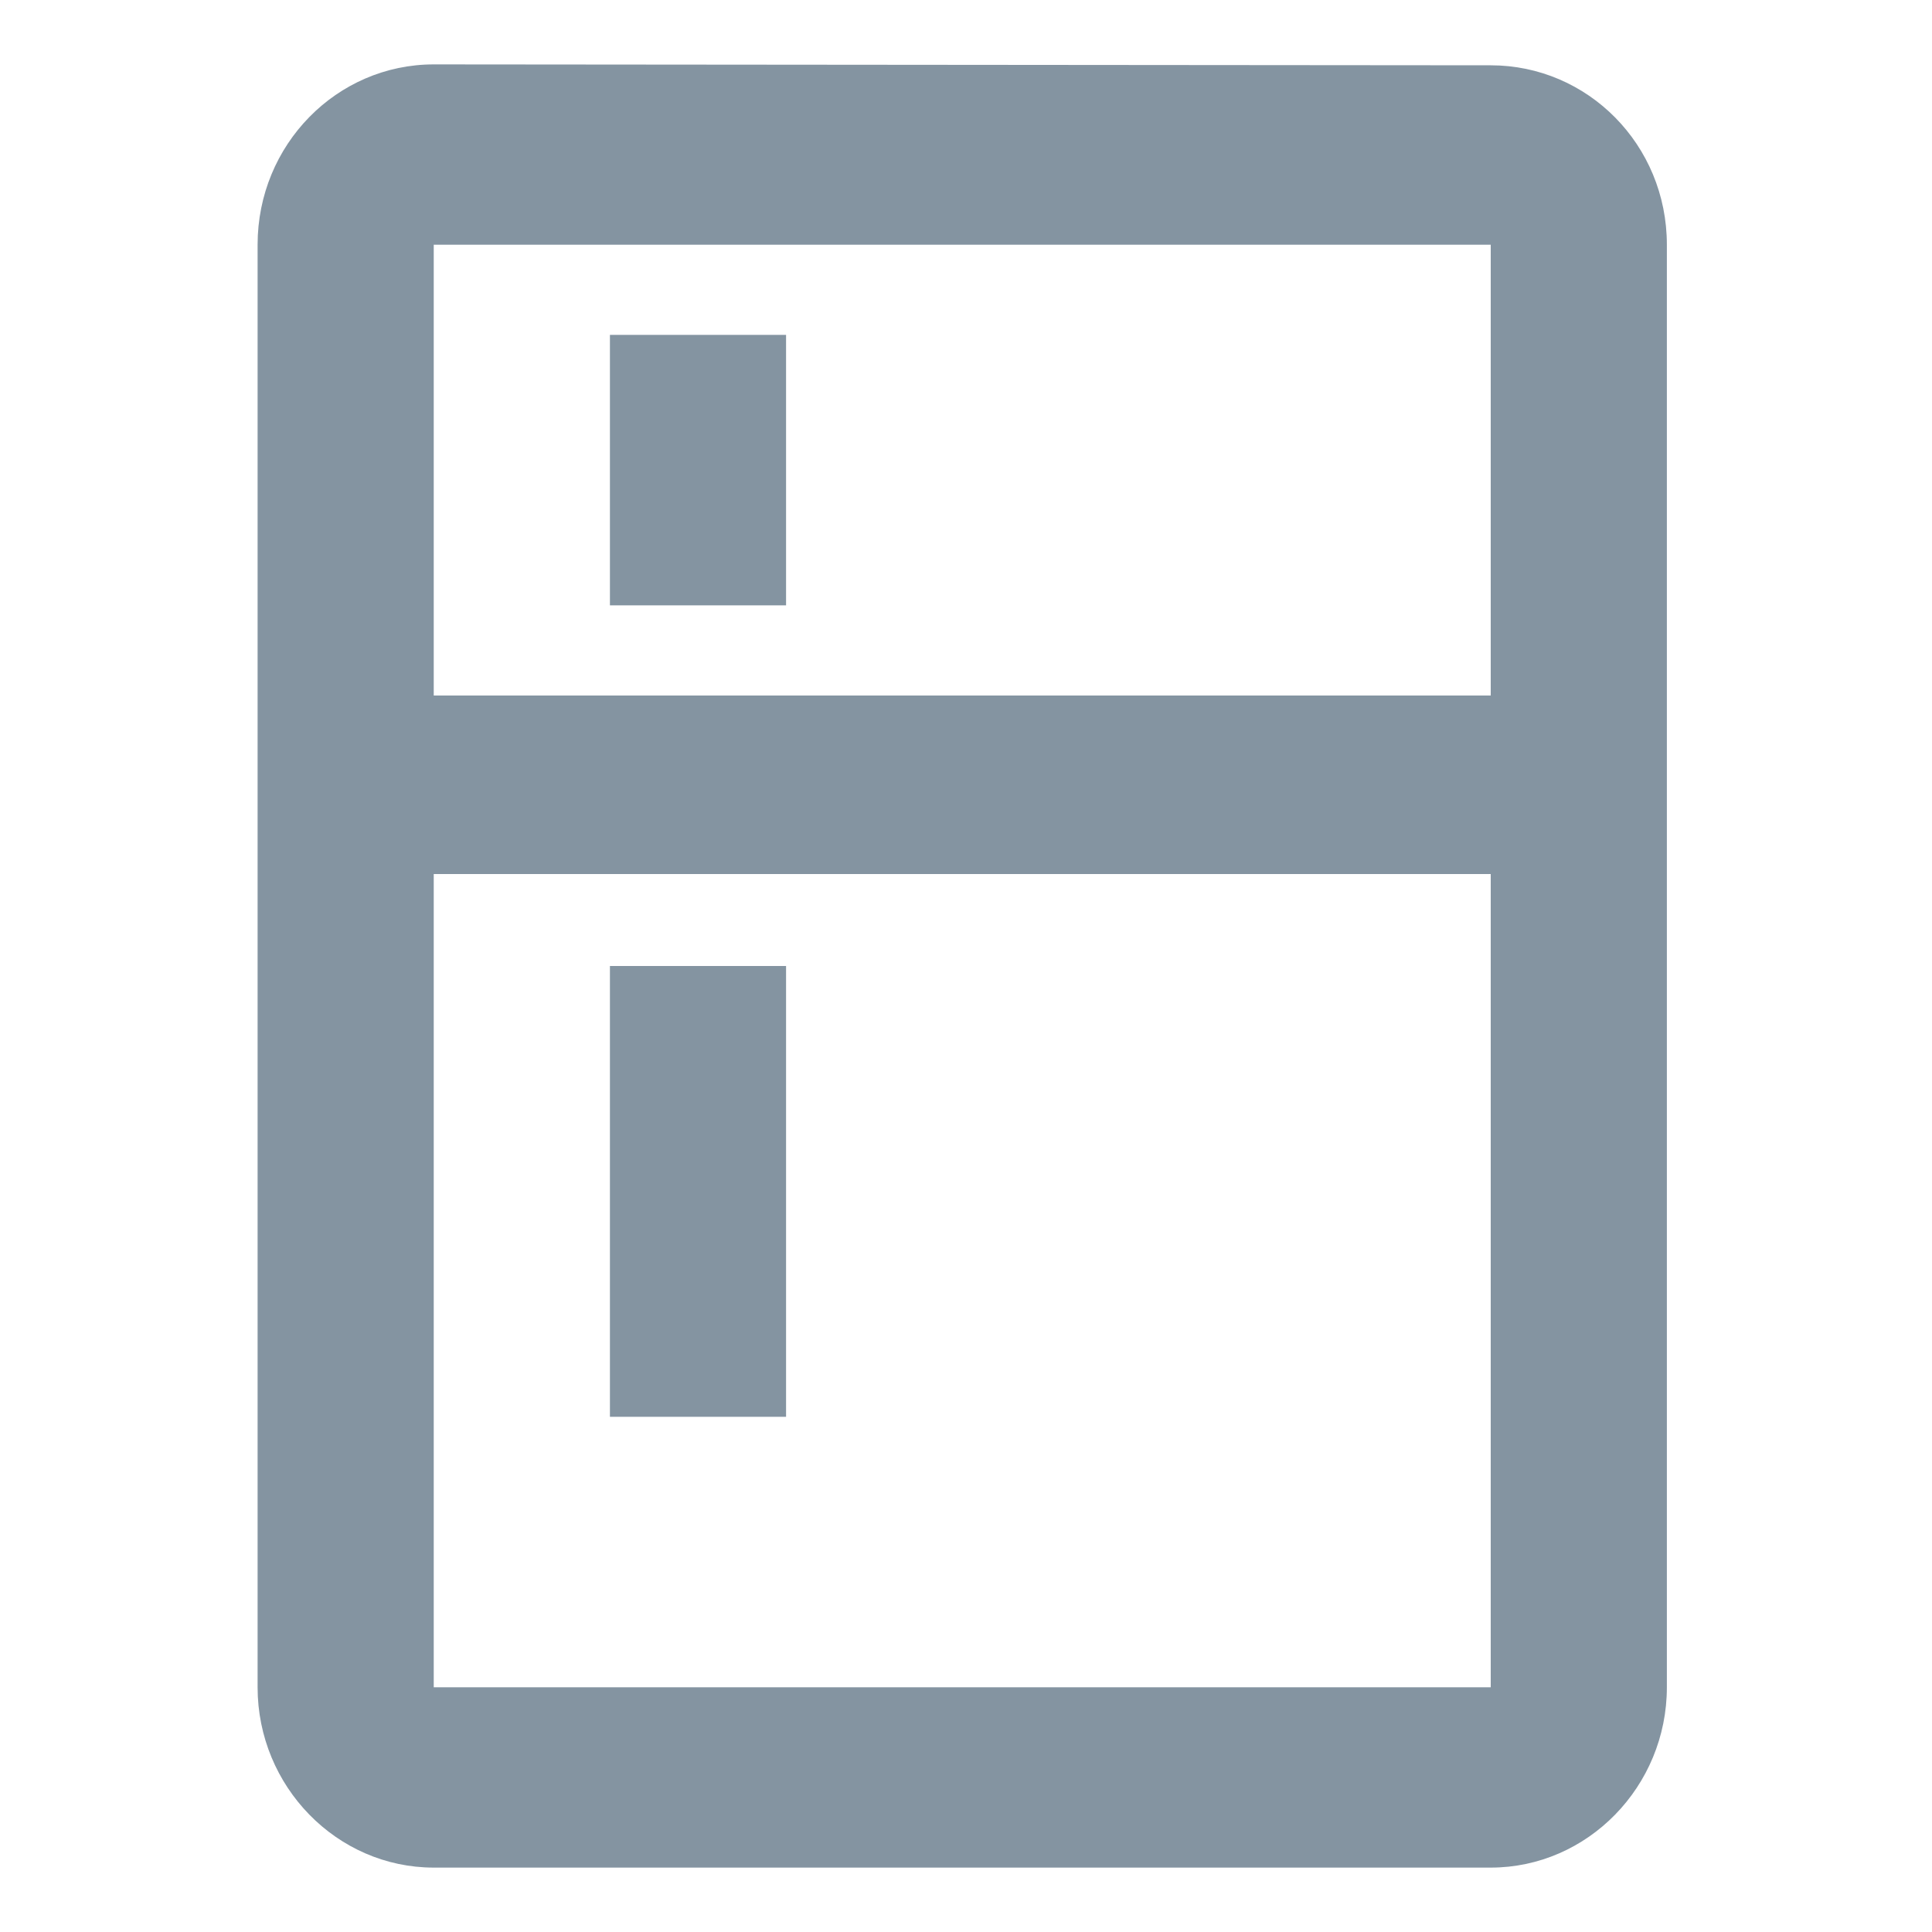
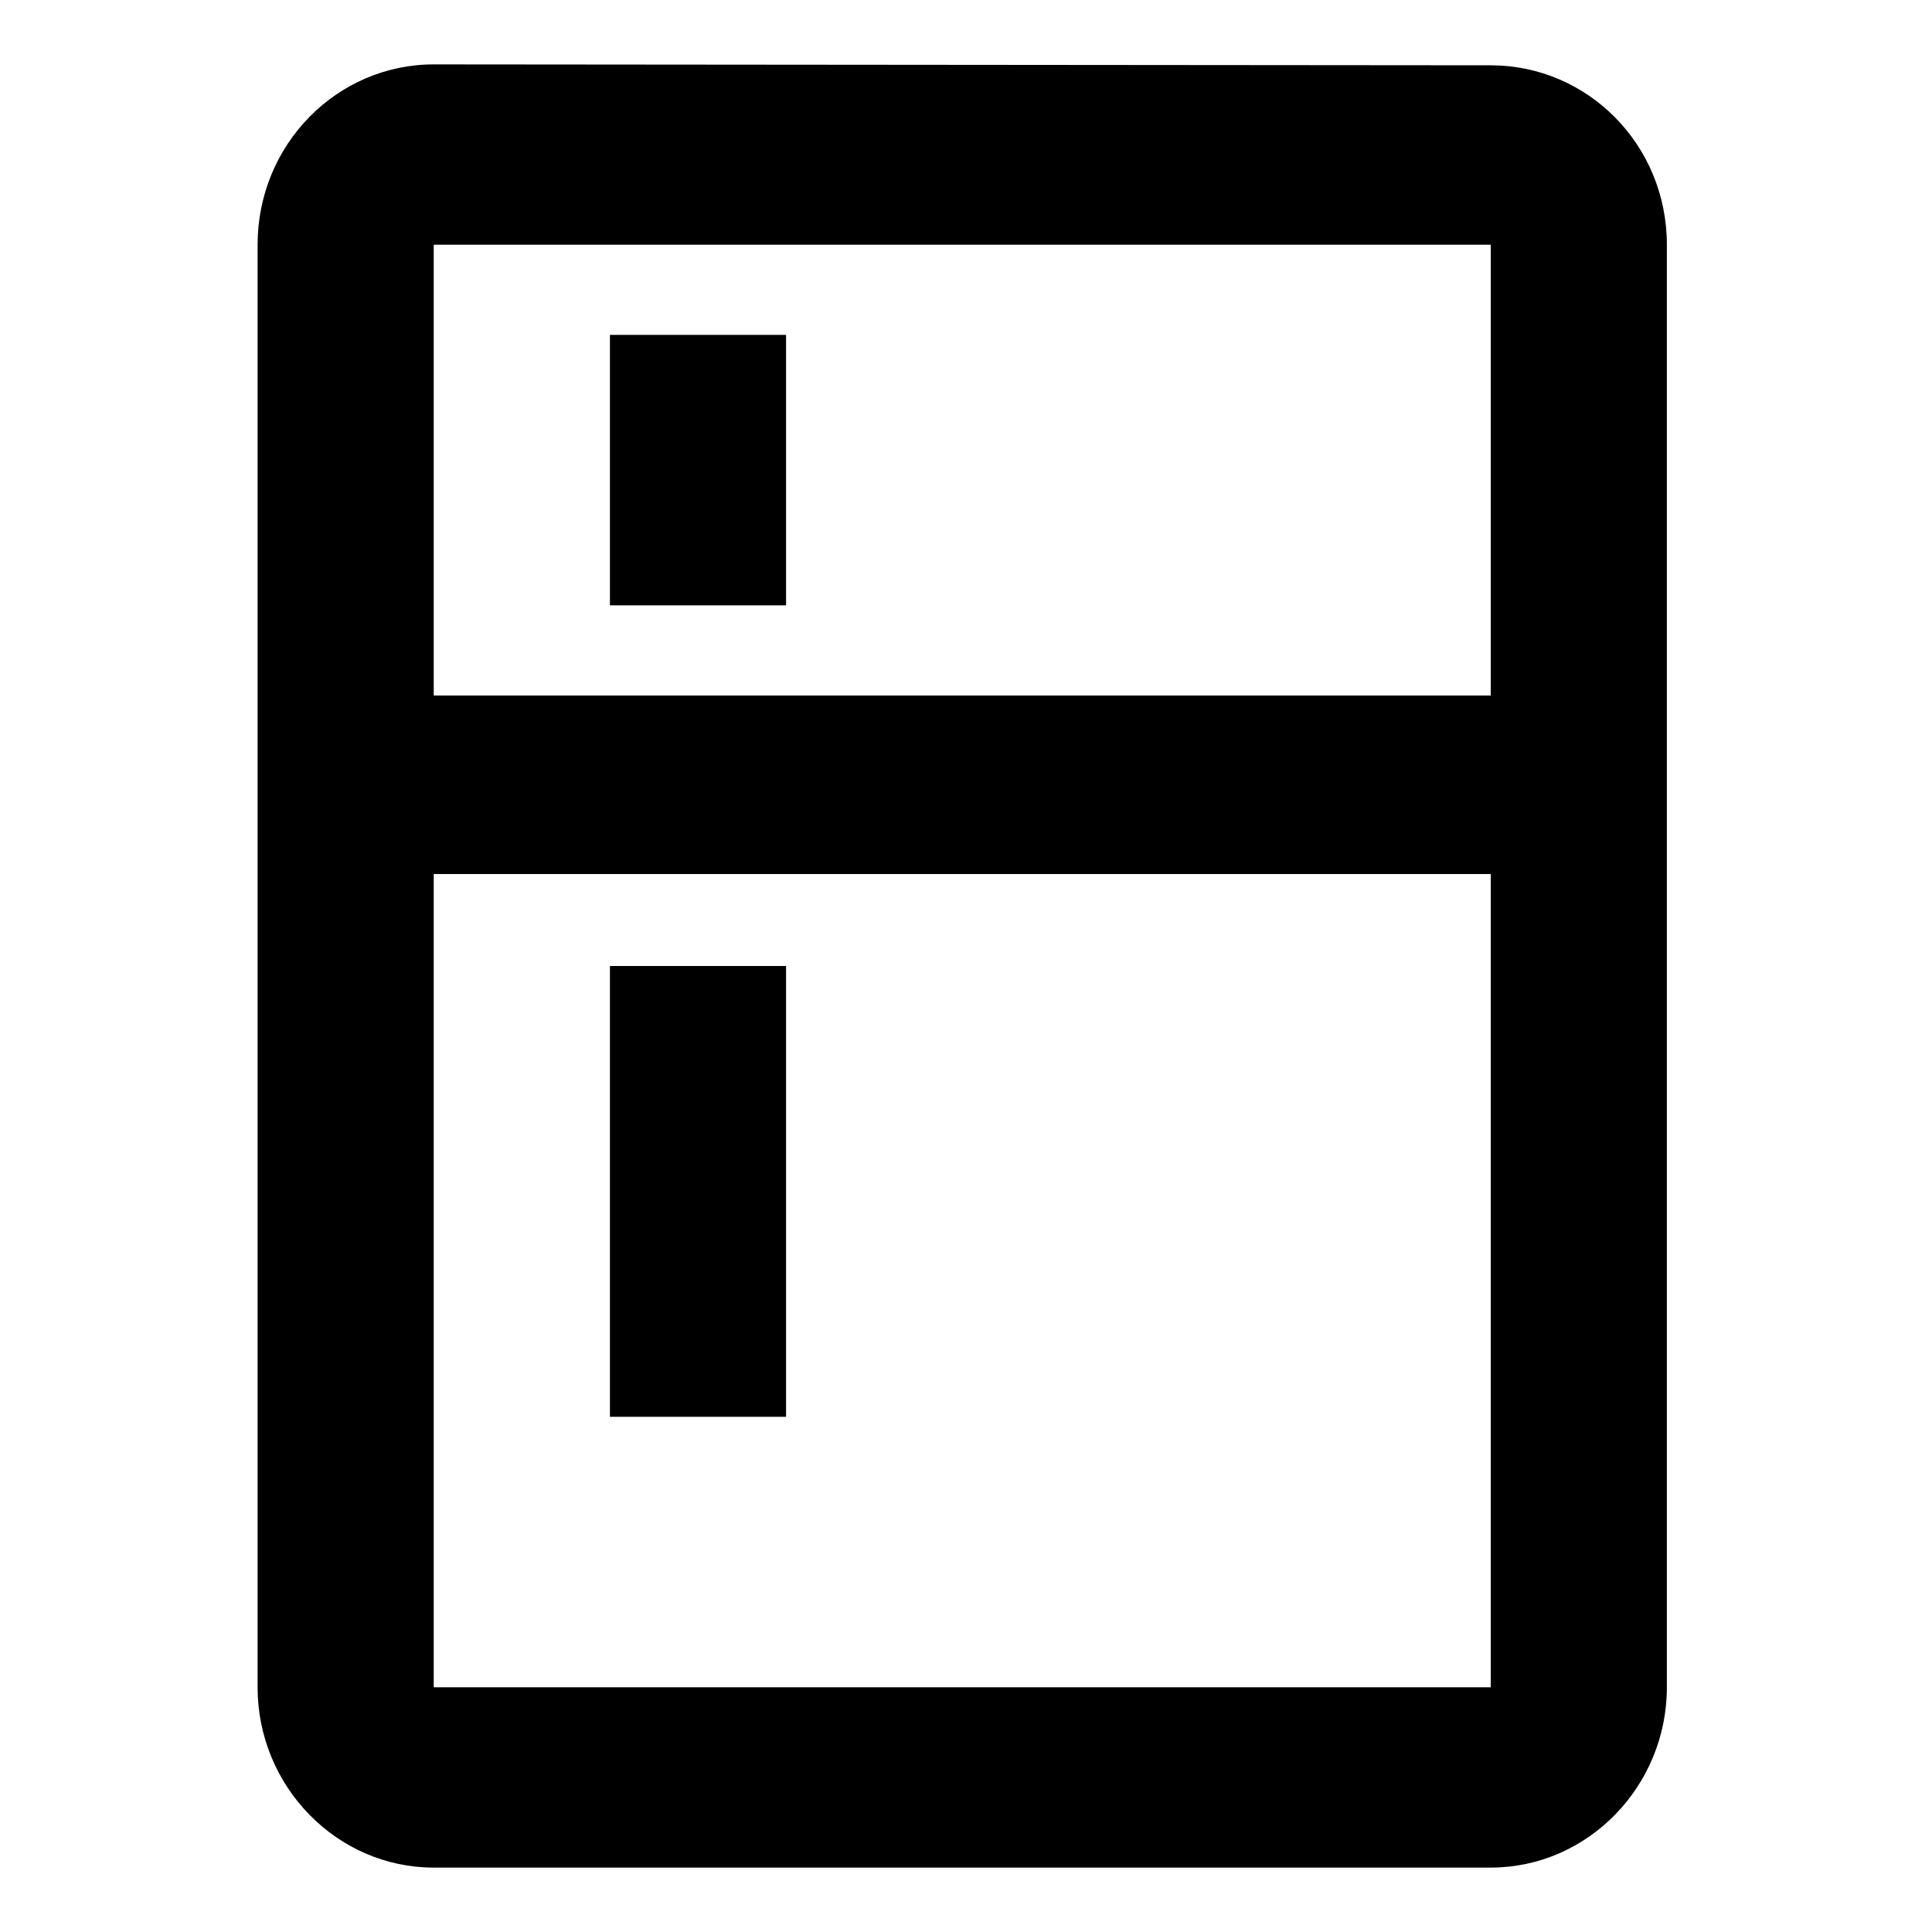
- <svg xmlns="http://www.w3.org/2000/svg" width="30" height="30" viewBox="0 0 30 30" fill="none">
-   <path d="M12.206 15H9.471V22H12.206V15Z" fill="#8494A1" />
-   <path d="M9.471 5.2H12.206V9.4H9.471V5.2Z" fill="#8494A1" />
-   <path fill-rule="evenodd" clip-rule="evenodd" d="M23.148 1.014L6.735 1C5.231 1 4 2.246 4 3.8V26.2C4 27.74 5.231 29 6.735 29H23.148C24.652 29 25.883 27.74 25.883 26.2V3.8C25.883 2.246 24.652 1.014 23.148 1.014ZM23.148 26.2H6.735V13.572H23.148V26.2ZM6.735 10.8H23.148V3.8H6.735V10.8Z" fill="#8494A1" />
+ <svg xmlns="http://www.w3.org/2000/svg" width="30" height="30" viewBox="0 0 30 30">
+   <path d="M12.206 15H9.471V22H12.206V15Z" />
+   <path d="M9.471 5.2H12.206V9.4H9.471V5.2Z" />
+   <path fill-rule="evenodd" clip-rule="evenodd" d="M23.148 1.014L6.735 1C5.231 1 4 2.246 4 3.8V26.2C4 27.74 5.231 29 6.735 29H23.148C24.652 29 25.883 27.74 25.883 26.2V3.8C25.883 2.246 24.652 1.014 23.148 1.014ZM23.148 26.2H6.735V13.572H23.148V26.2ZM6.735 10.8H23.148V3.8H6.735V10.8Z" />
</svg>
